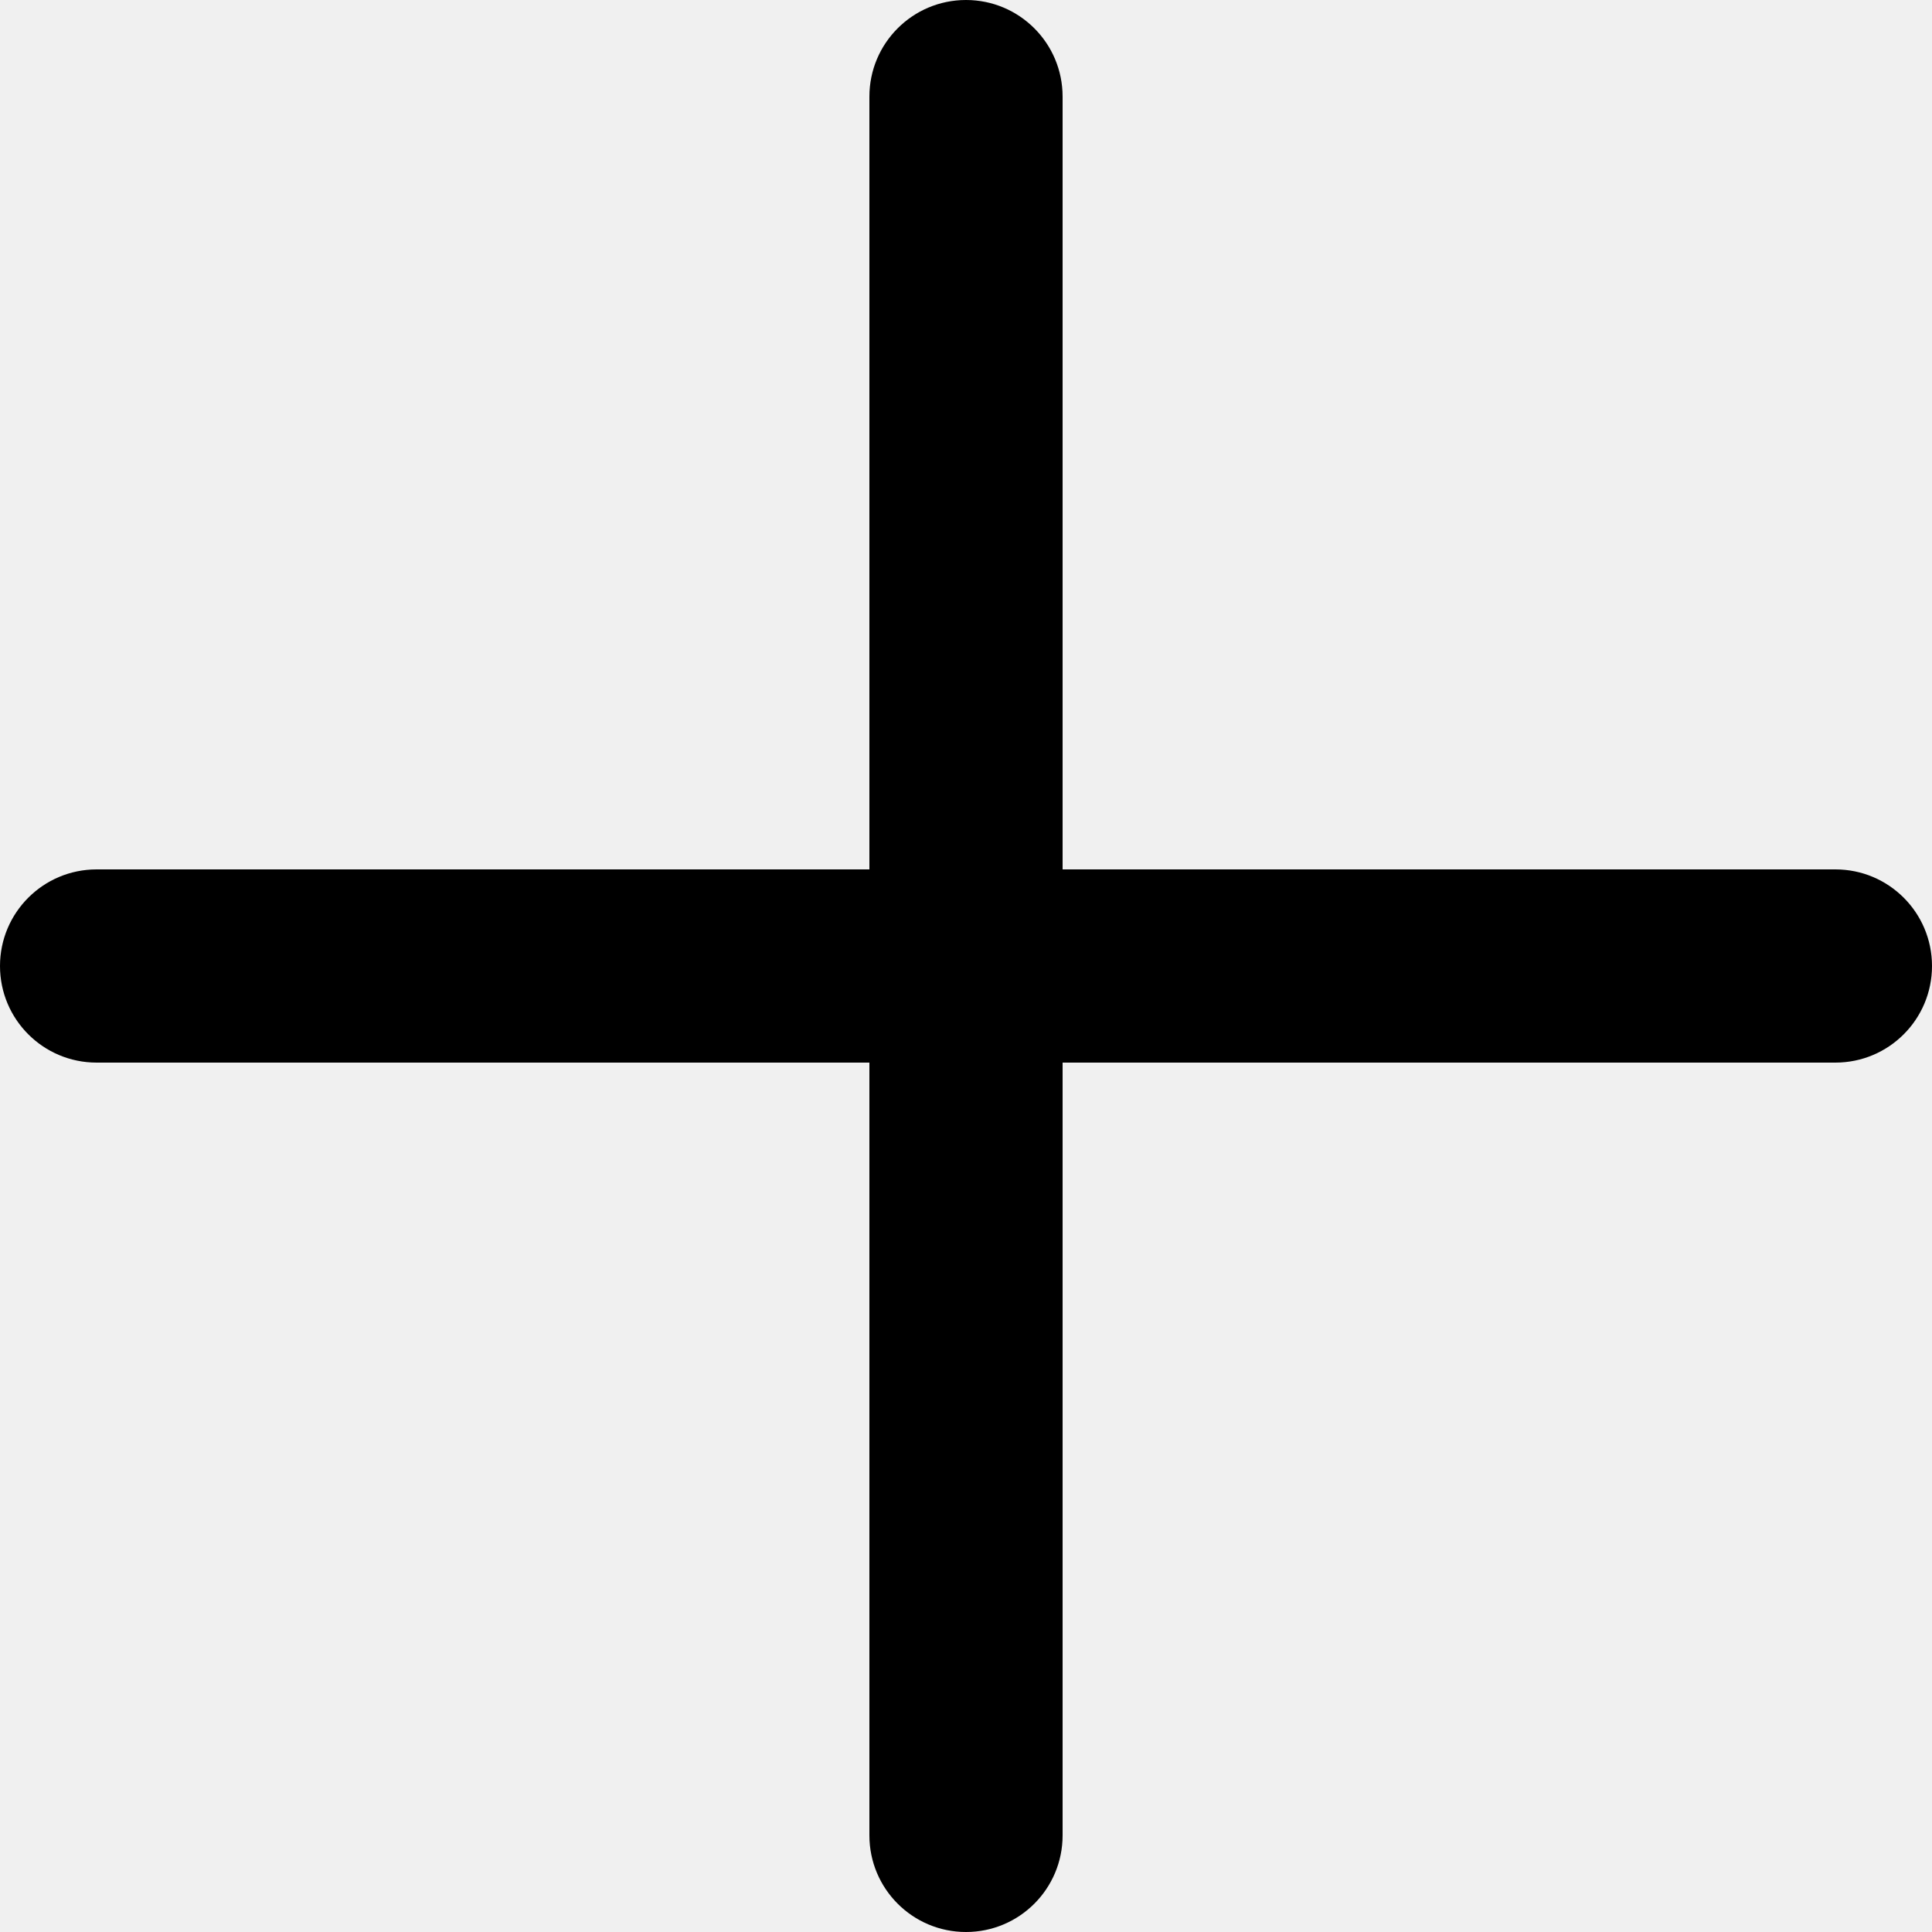
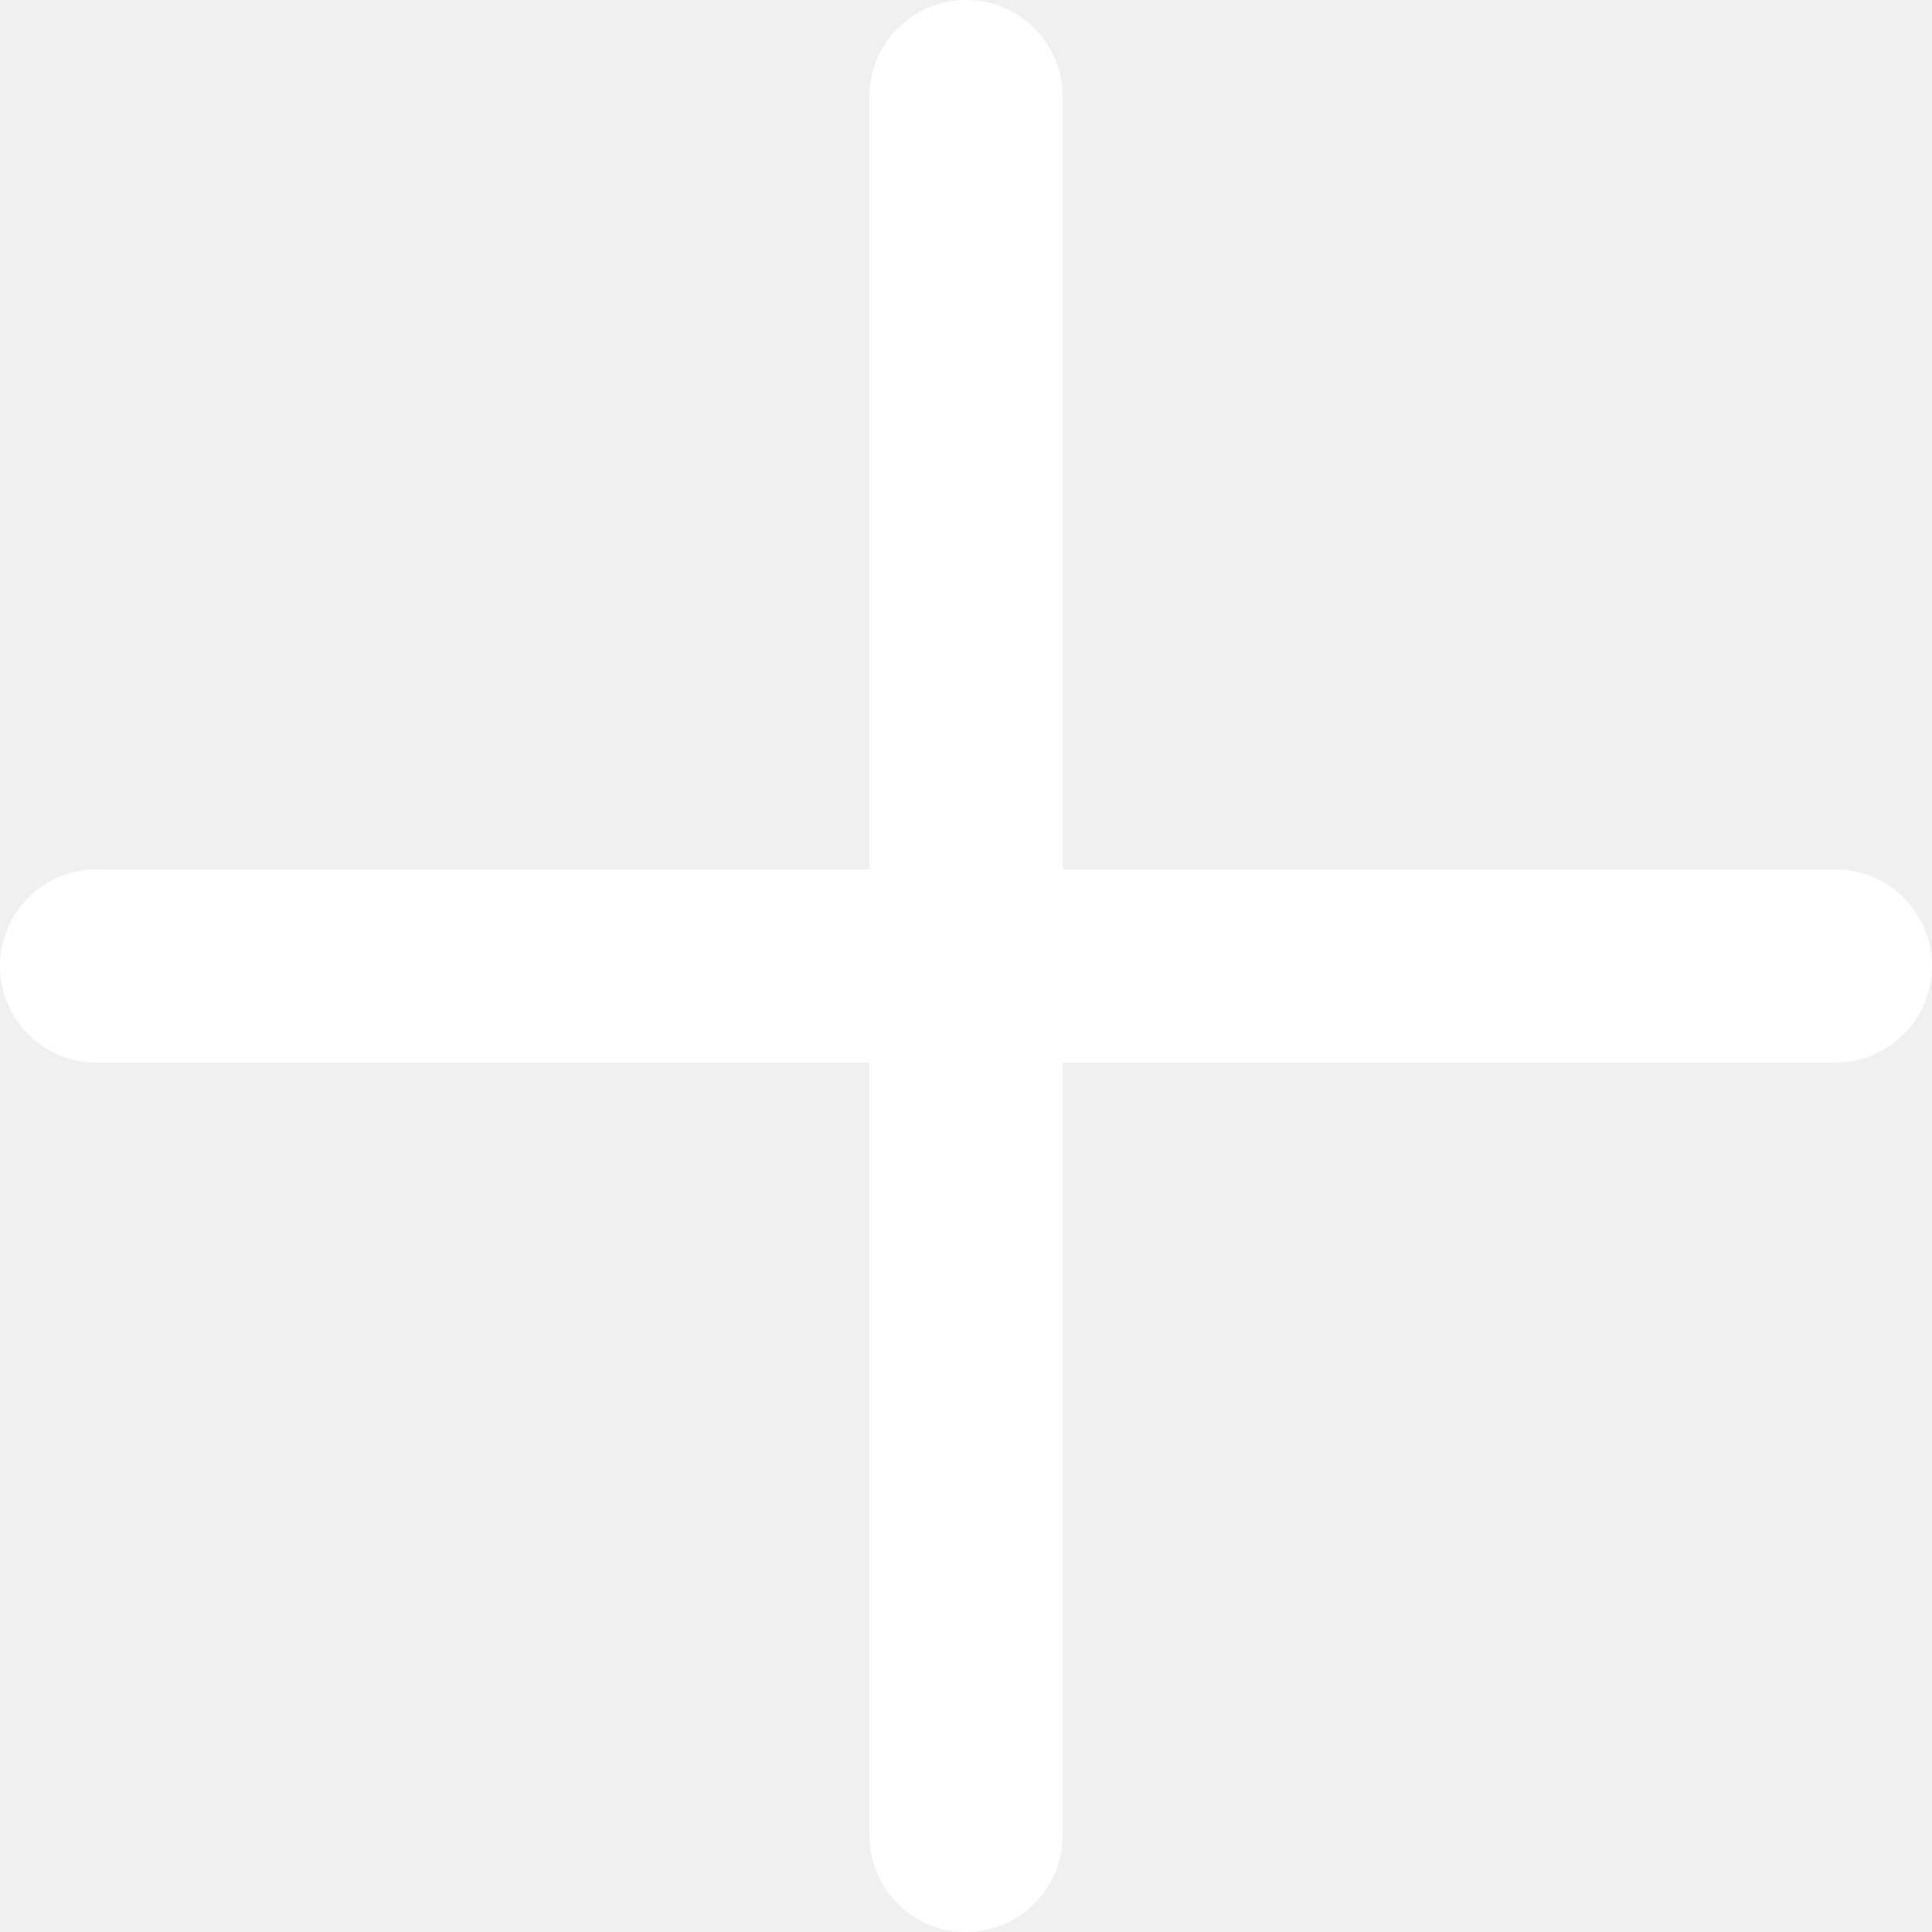
<svg xmlns="http://www.w3.org/2000/svg" viewBox="0 0 16 16">
  <g>
-     <path d="M15.2 7.2H8.8V0.8C8.8 0.358 8.442 0 8 0C7.558 0 7.2 0.358 7.2 0.8V7.2H0.8C0.358 7.2 0 7.558 0 8C0 8.442 0.358 8.8 0.8 8.8H7.2V15.2C7.2 15.642 7.558 16 8 16C8.442 16 8.8 15.642 8.8 15.2V8.8H15.2C15.642 8.8 16 8.442 16 8C16 7.558 15.642 7.2 15.2 7.2Z" />
+     <path d="M15.2 7.2H8.8V0.8C8.8 0.358 8.442 0 8 0C7.558 0 7.2 0.358 7.2 0.8V7.2H0.8C0.358 7.2 0 7.558 0 8C0 8.442 0.358 8.8 0.8 8.8H7.2V15.2C7.2 15.642 7.558 16 8 16C8.442 16 8.8 15.642 8.8 15.2V8.8H15.2C15.642 8.8 16 8.442 16 8C16 7.558 15.642 7.2 15.2 7.2Z" fill="#ffffff" />
  </g>
</svg>
